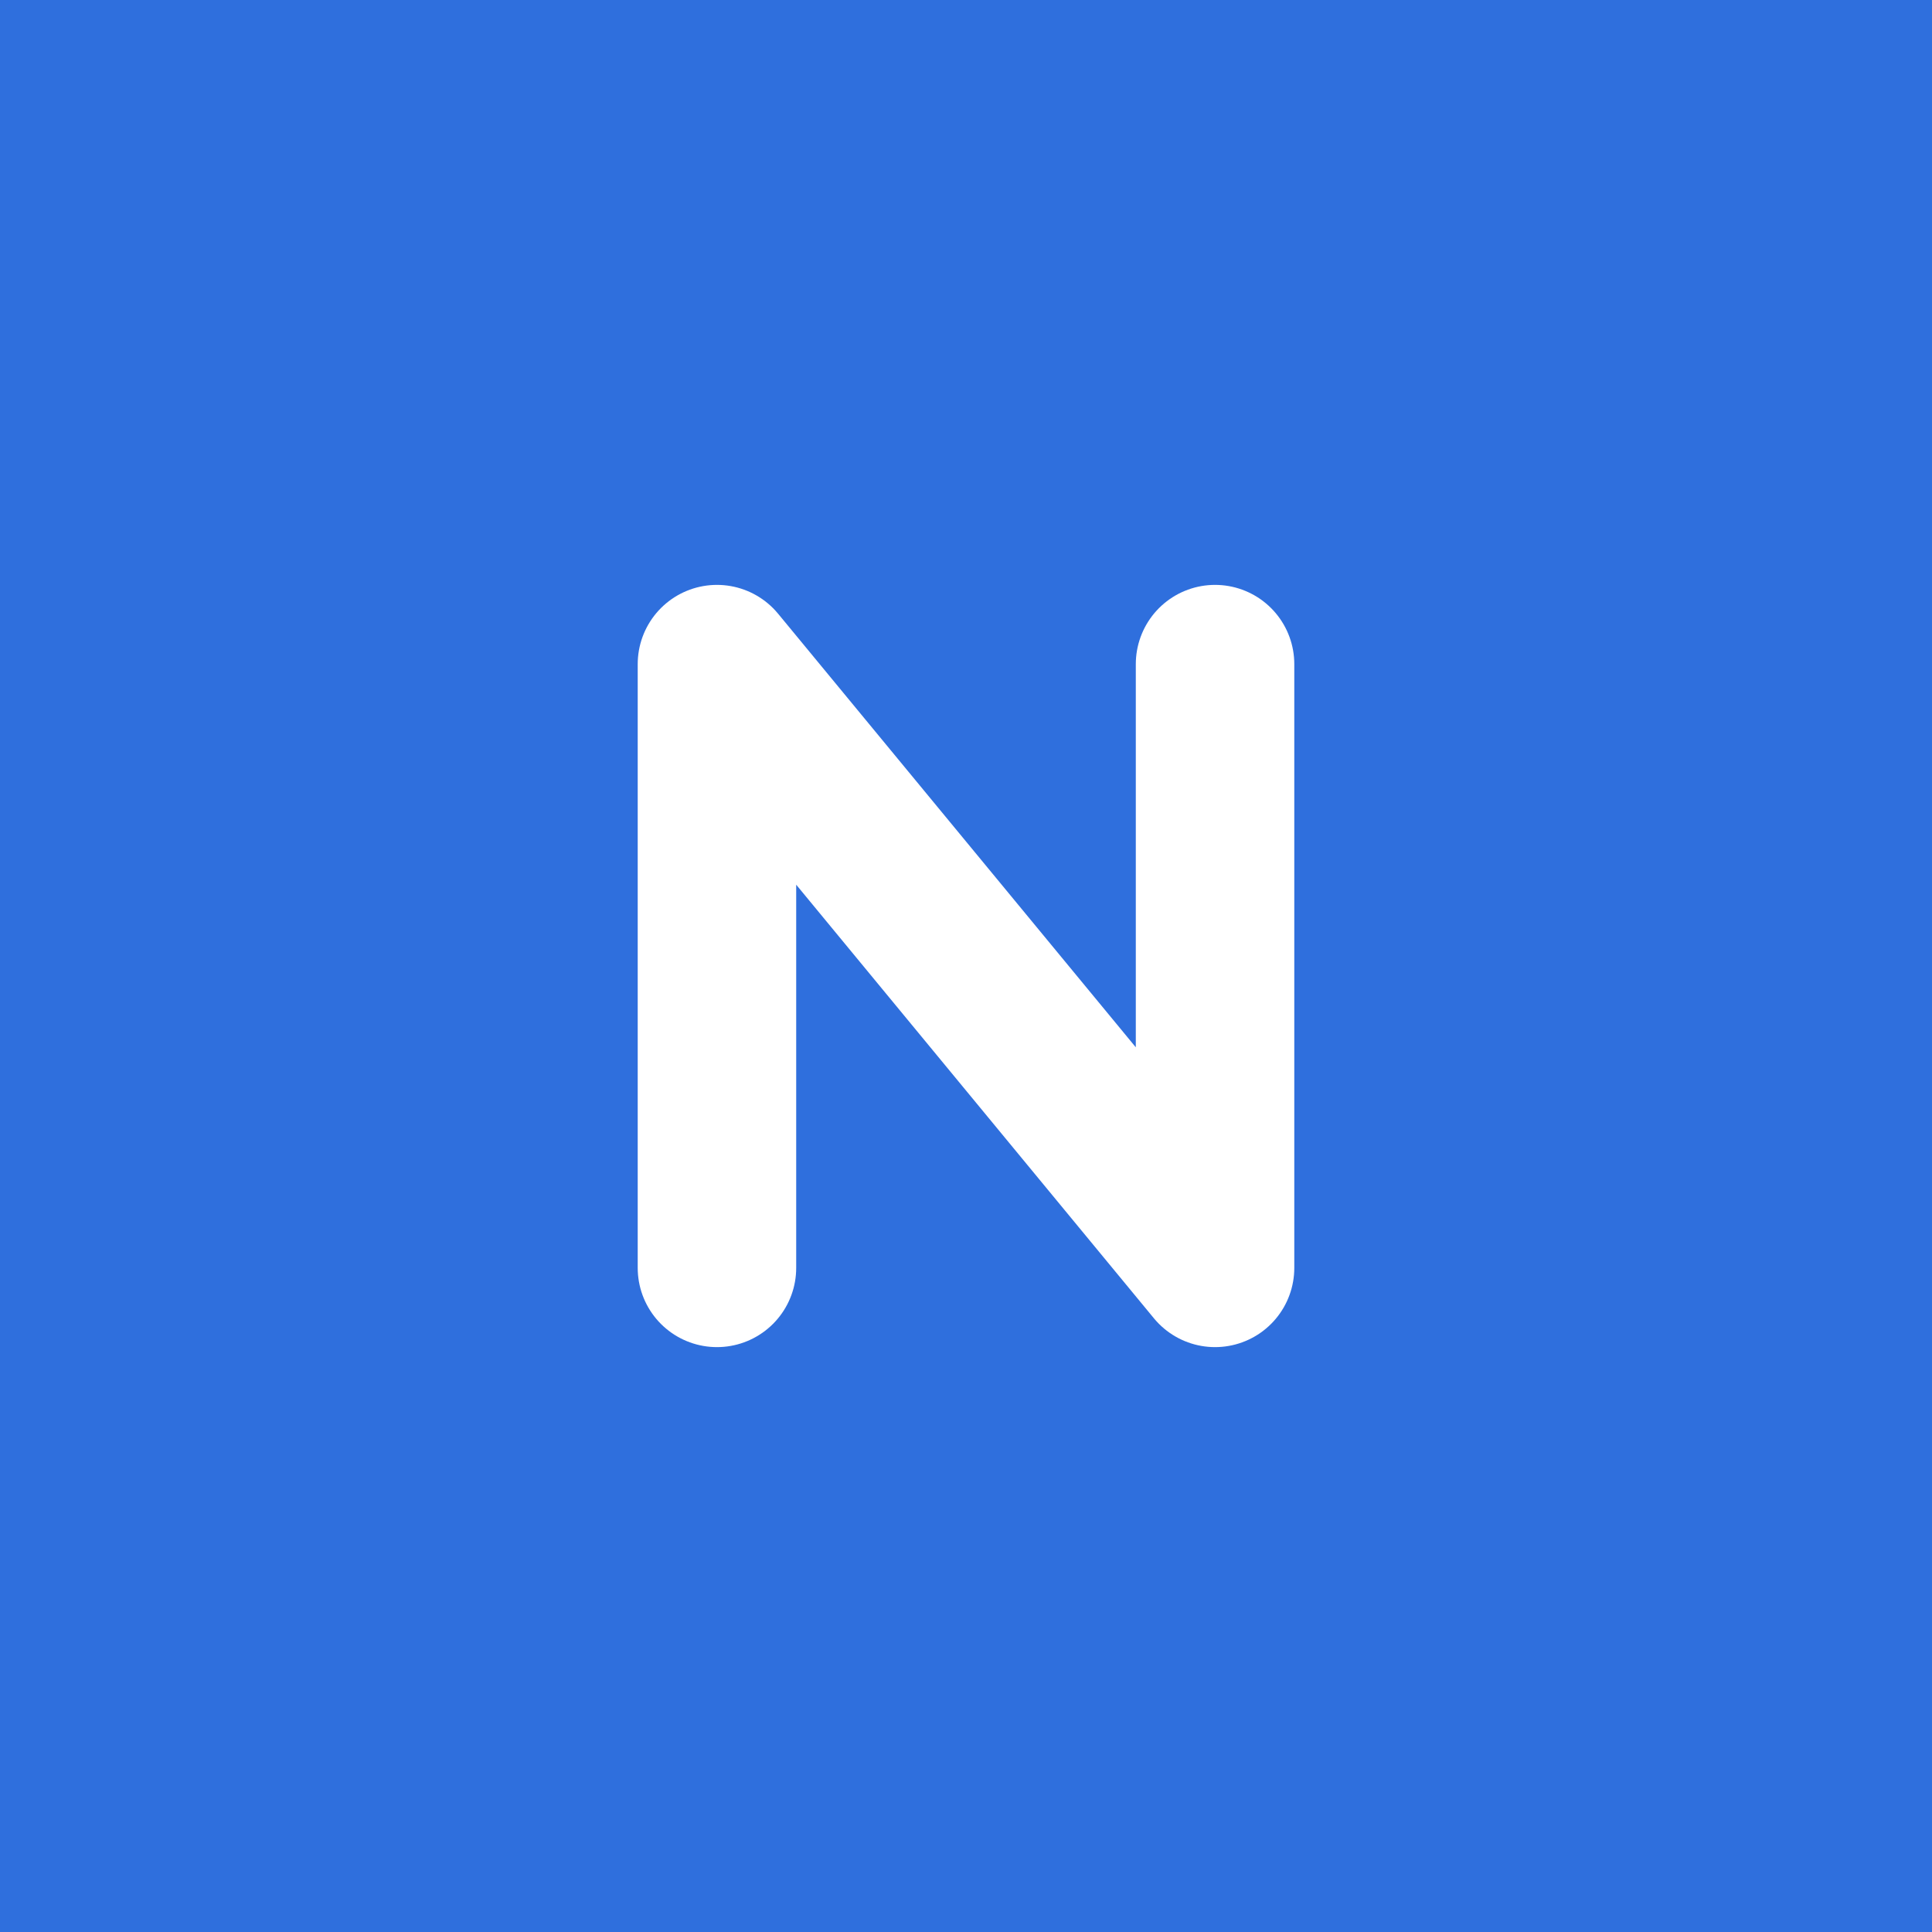
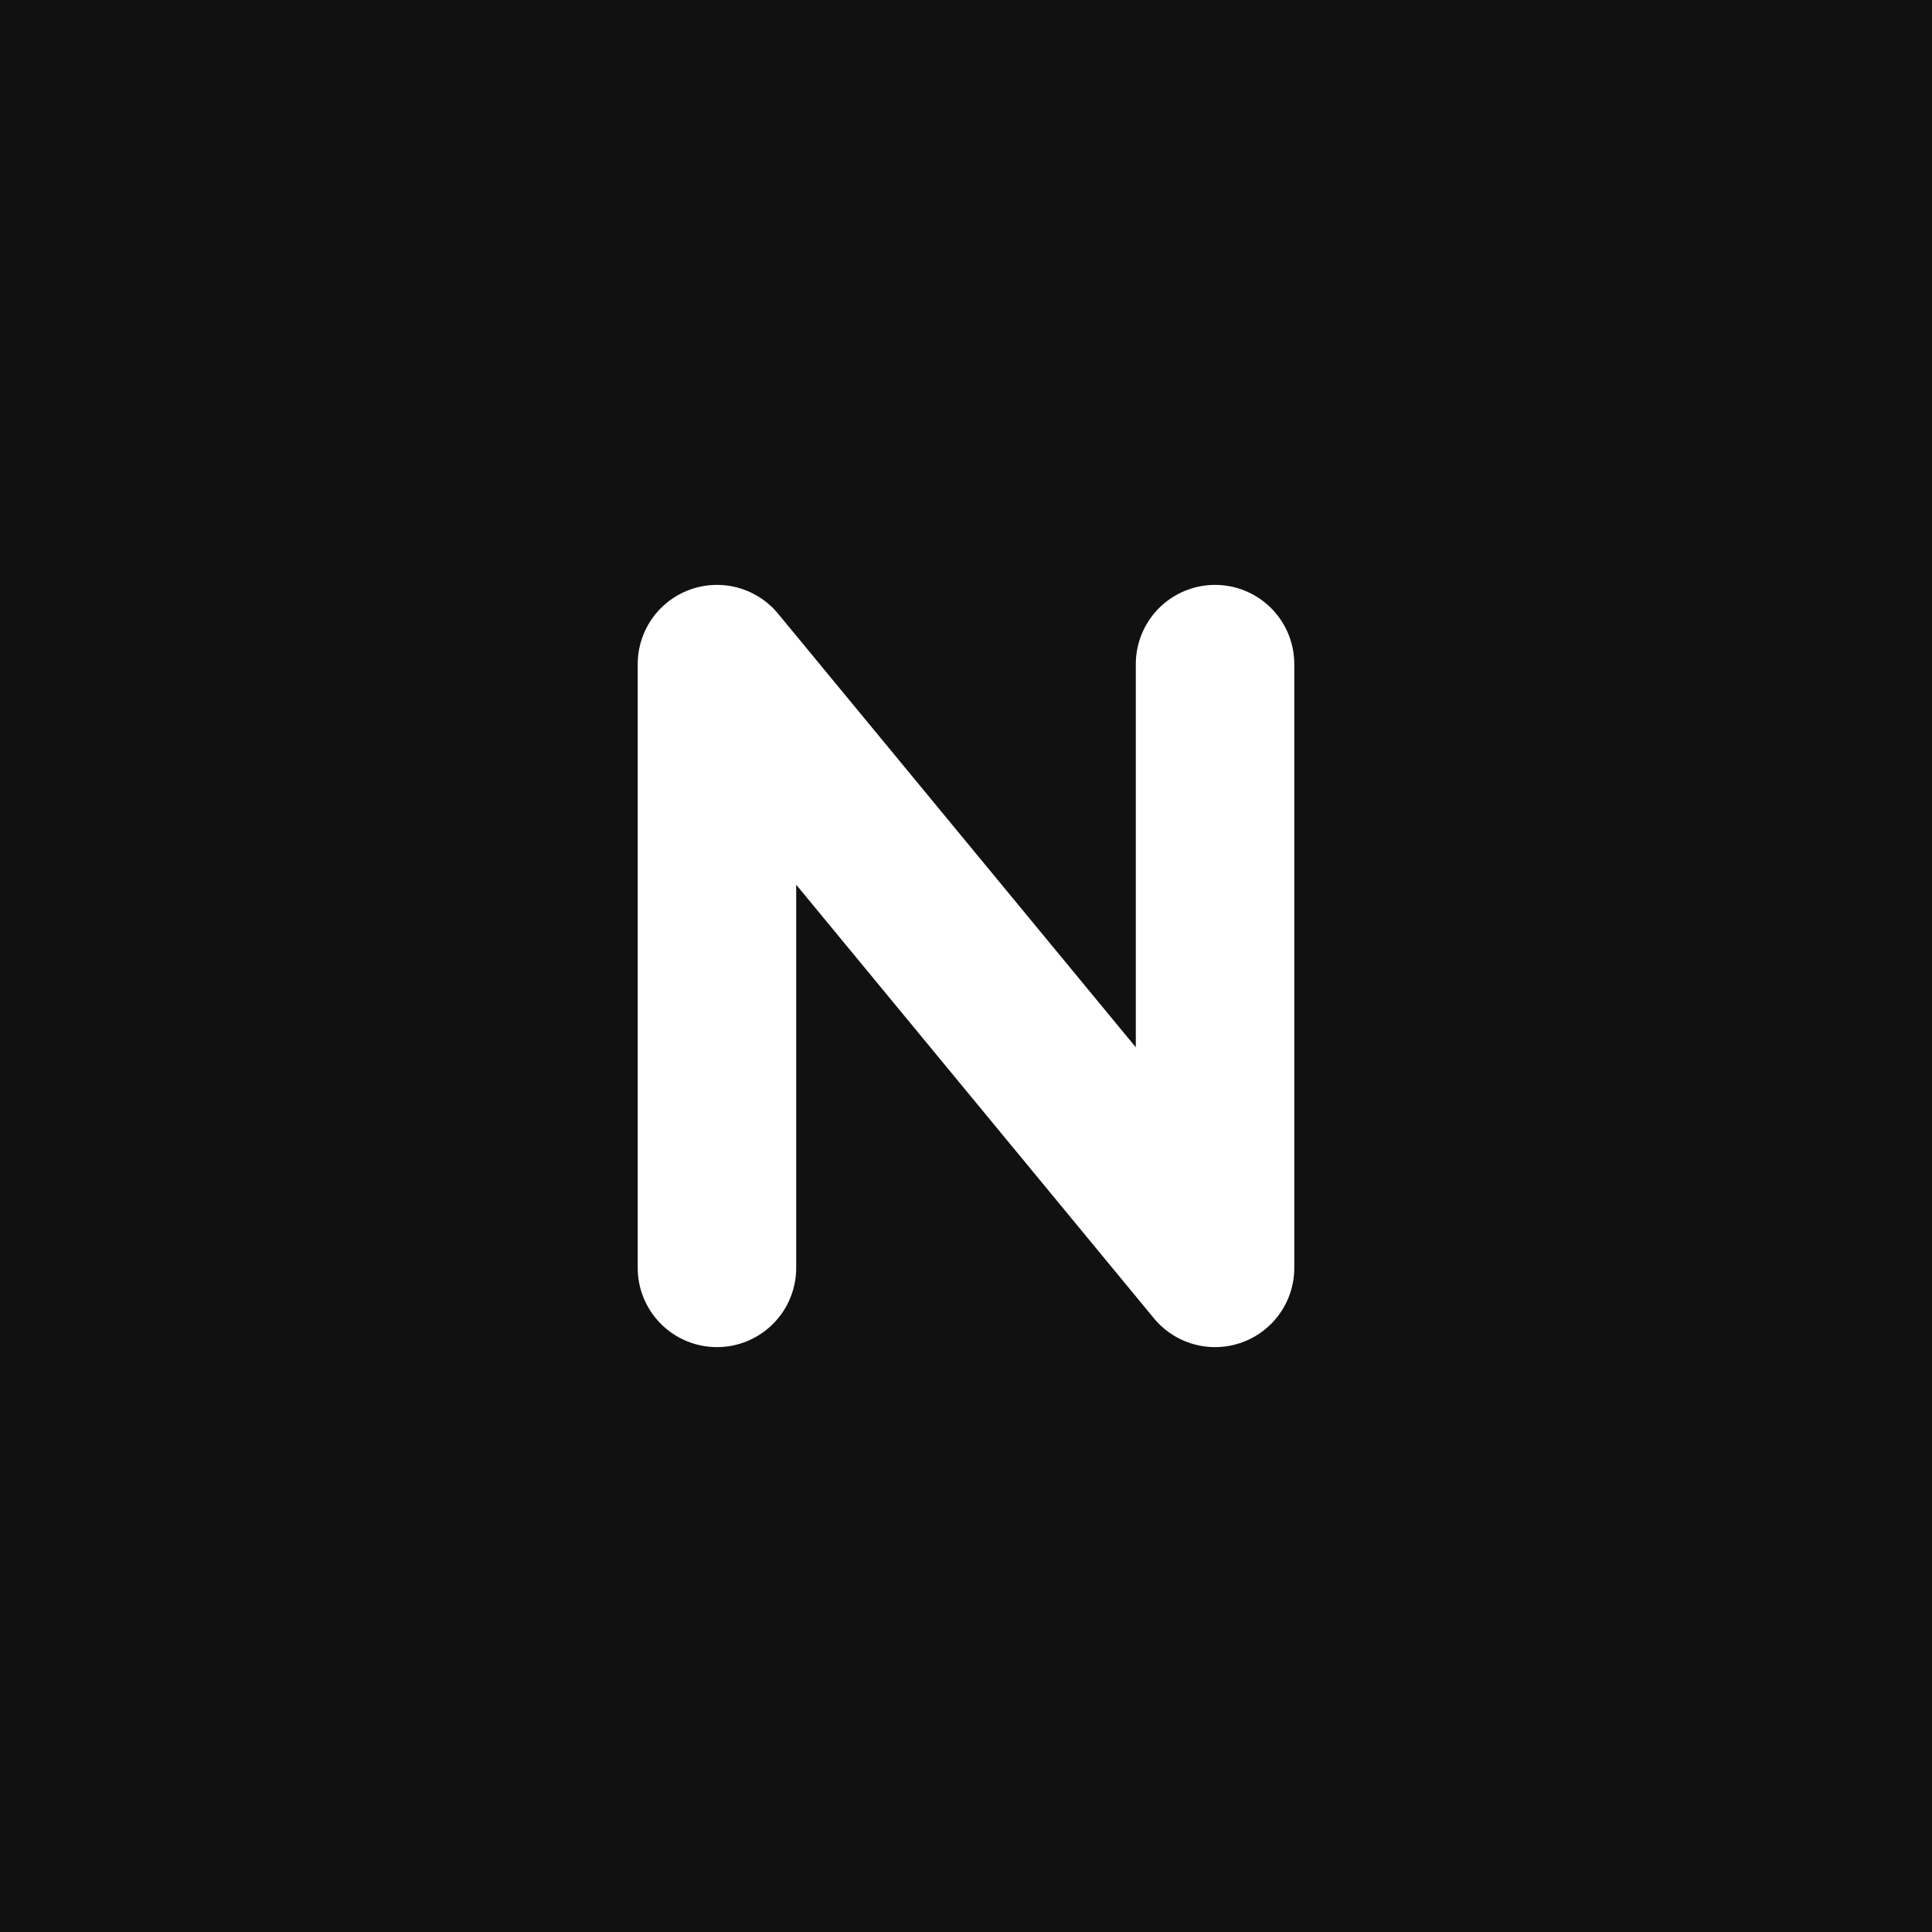
<svg xmlns="http://www.w3.org/2000/svg" viewBox="0 0 512 512">
-   <rect width="512" height="512" fill="#2f6fdd" />
+   <rect width="512" height="512" fill="#111111" />
  <path d="M190 336V176l132 160V176" fill="none" stroke="#fff" stroke-width="42" stroke-linecap="round" stroke-linejoin="round" />
</svg>
